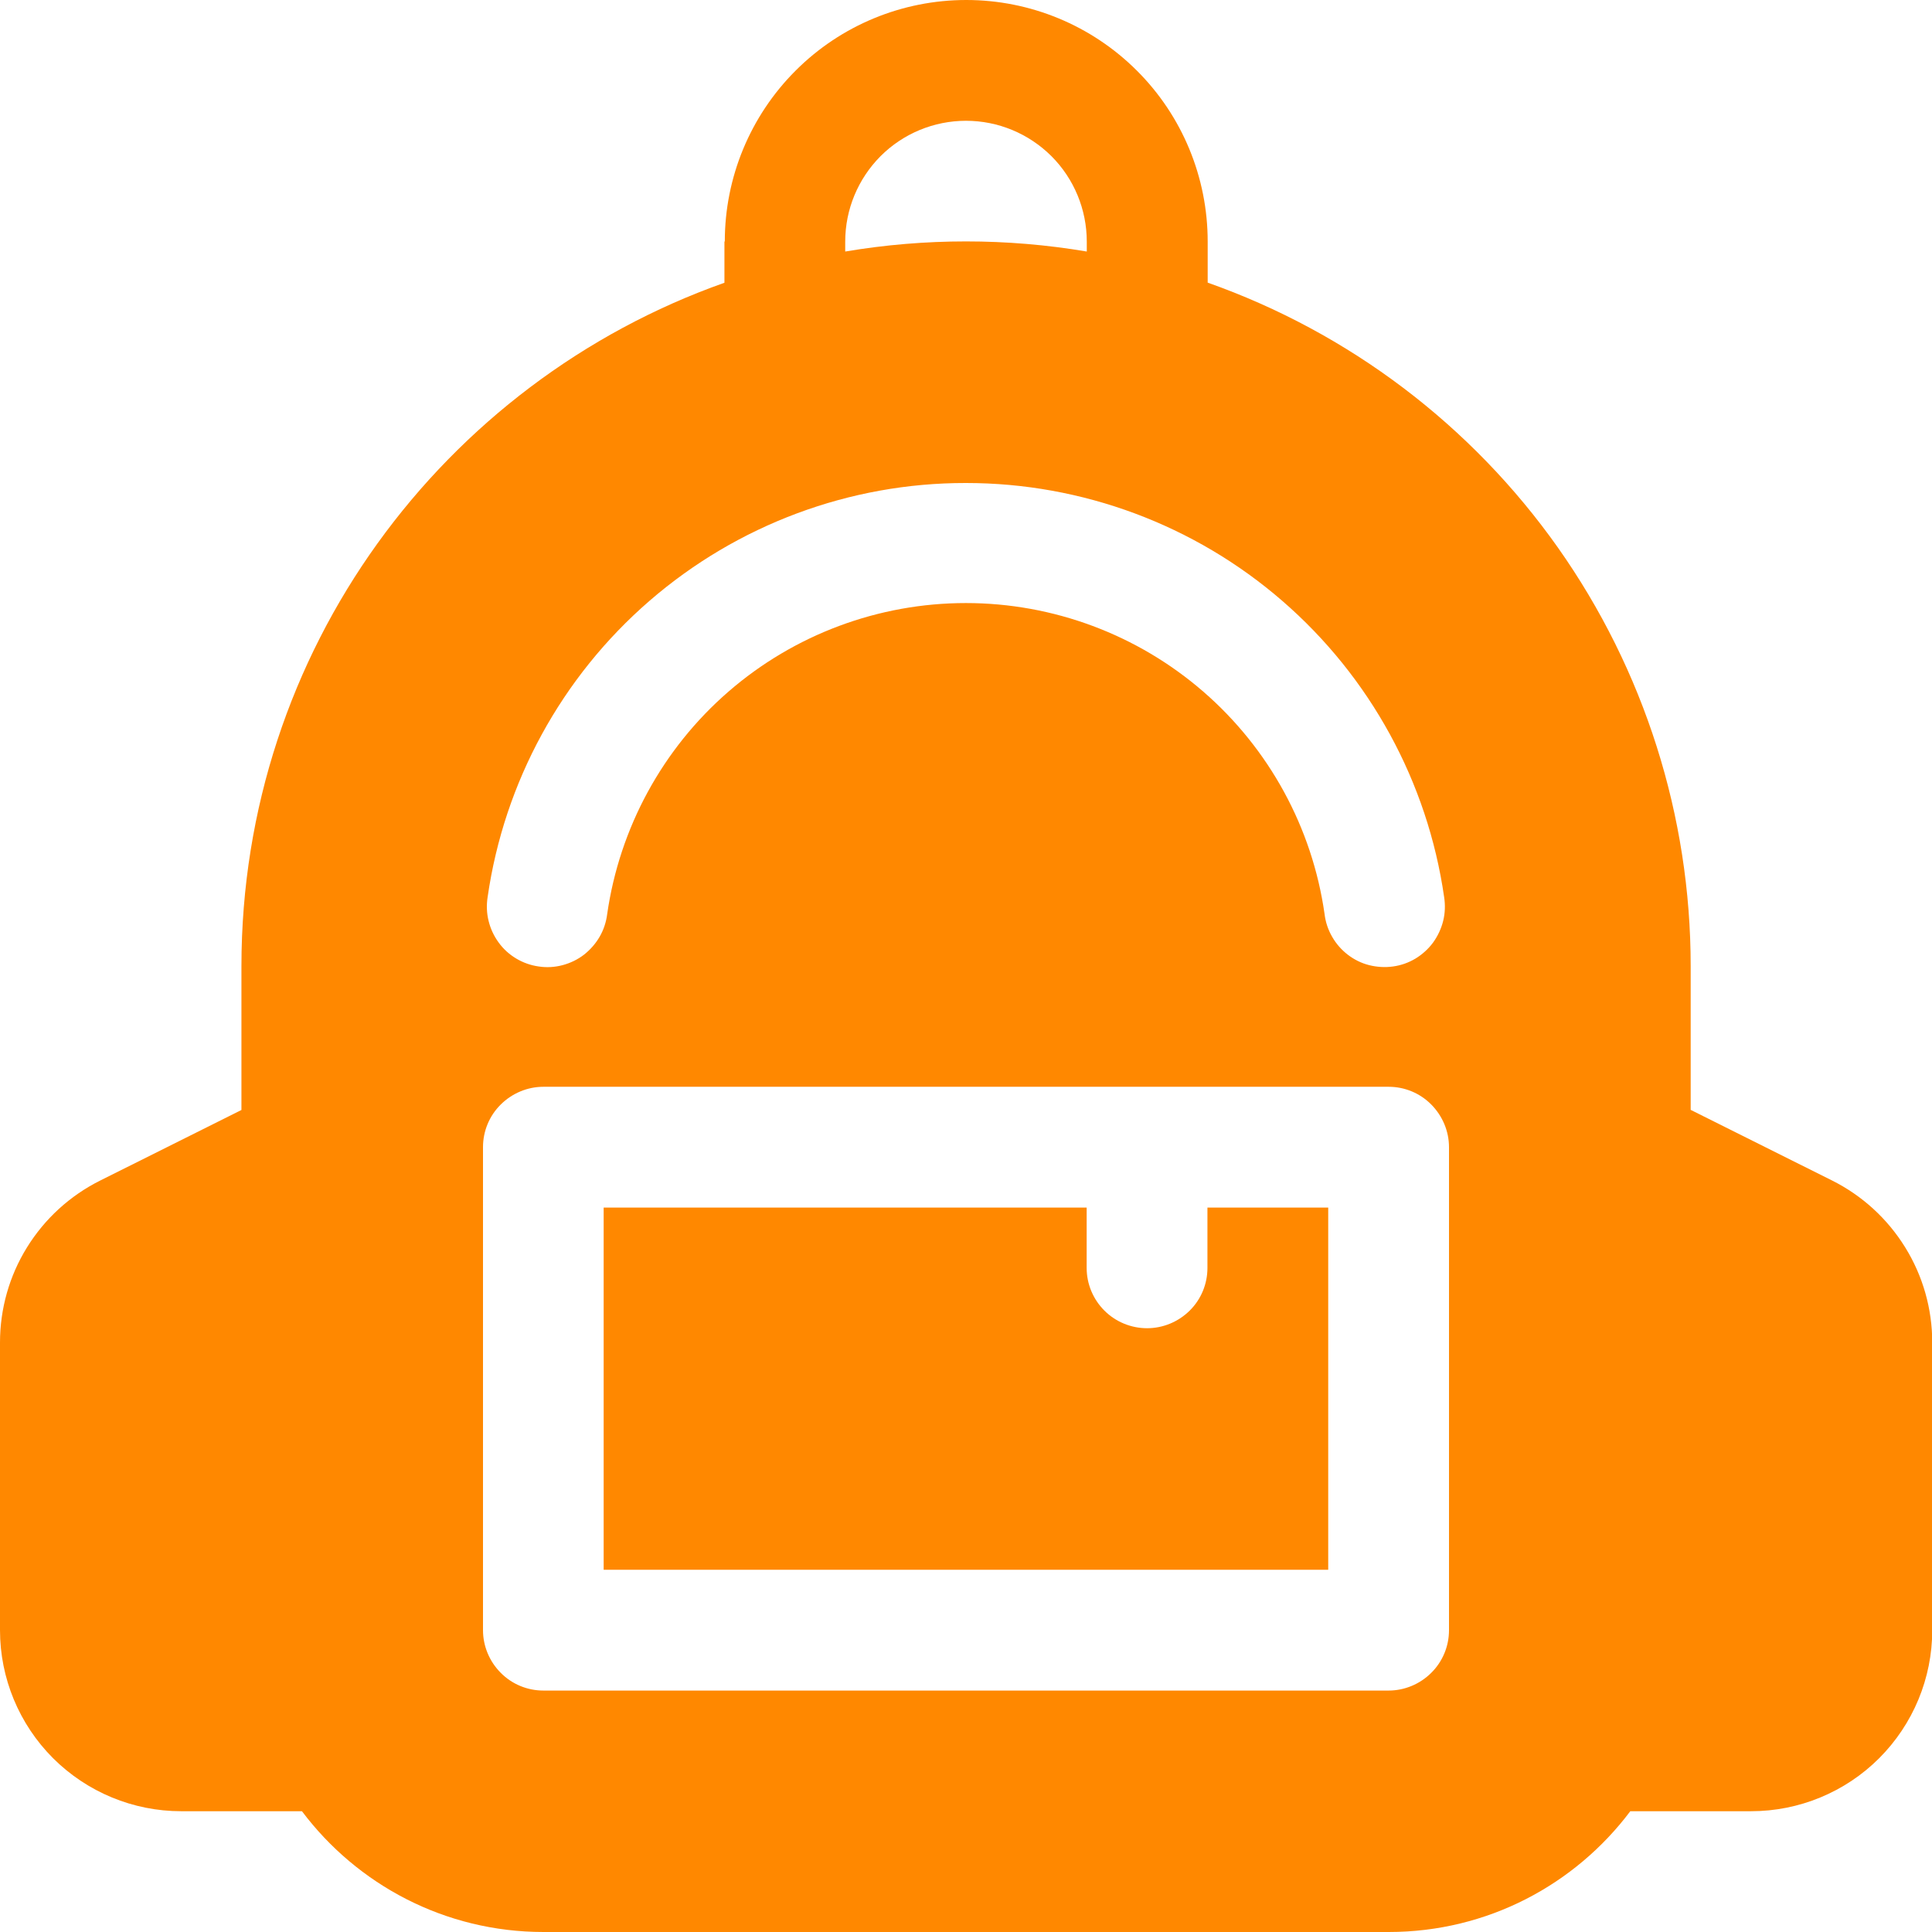
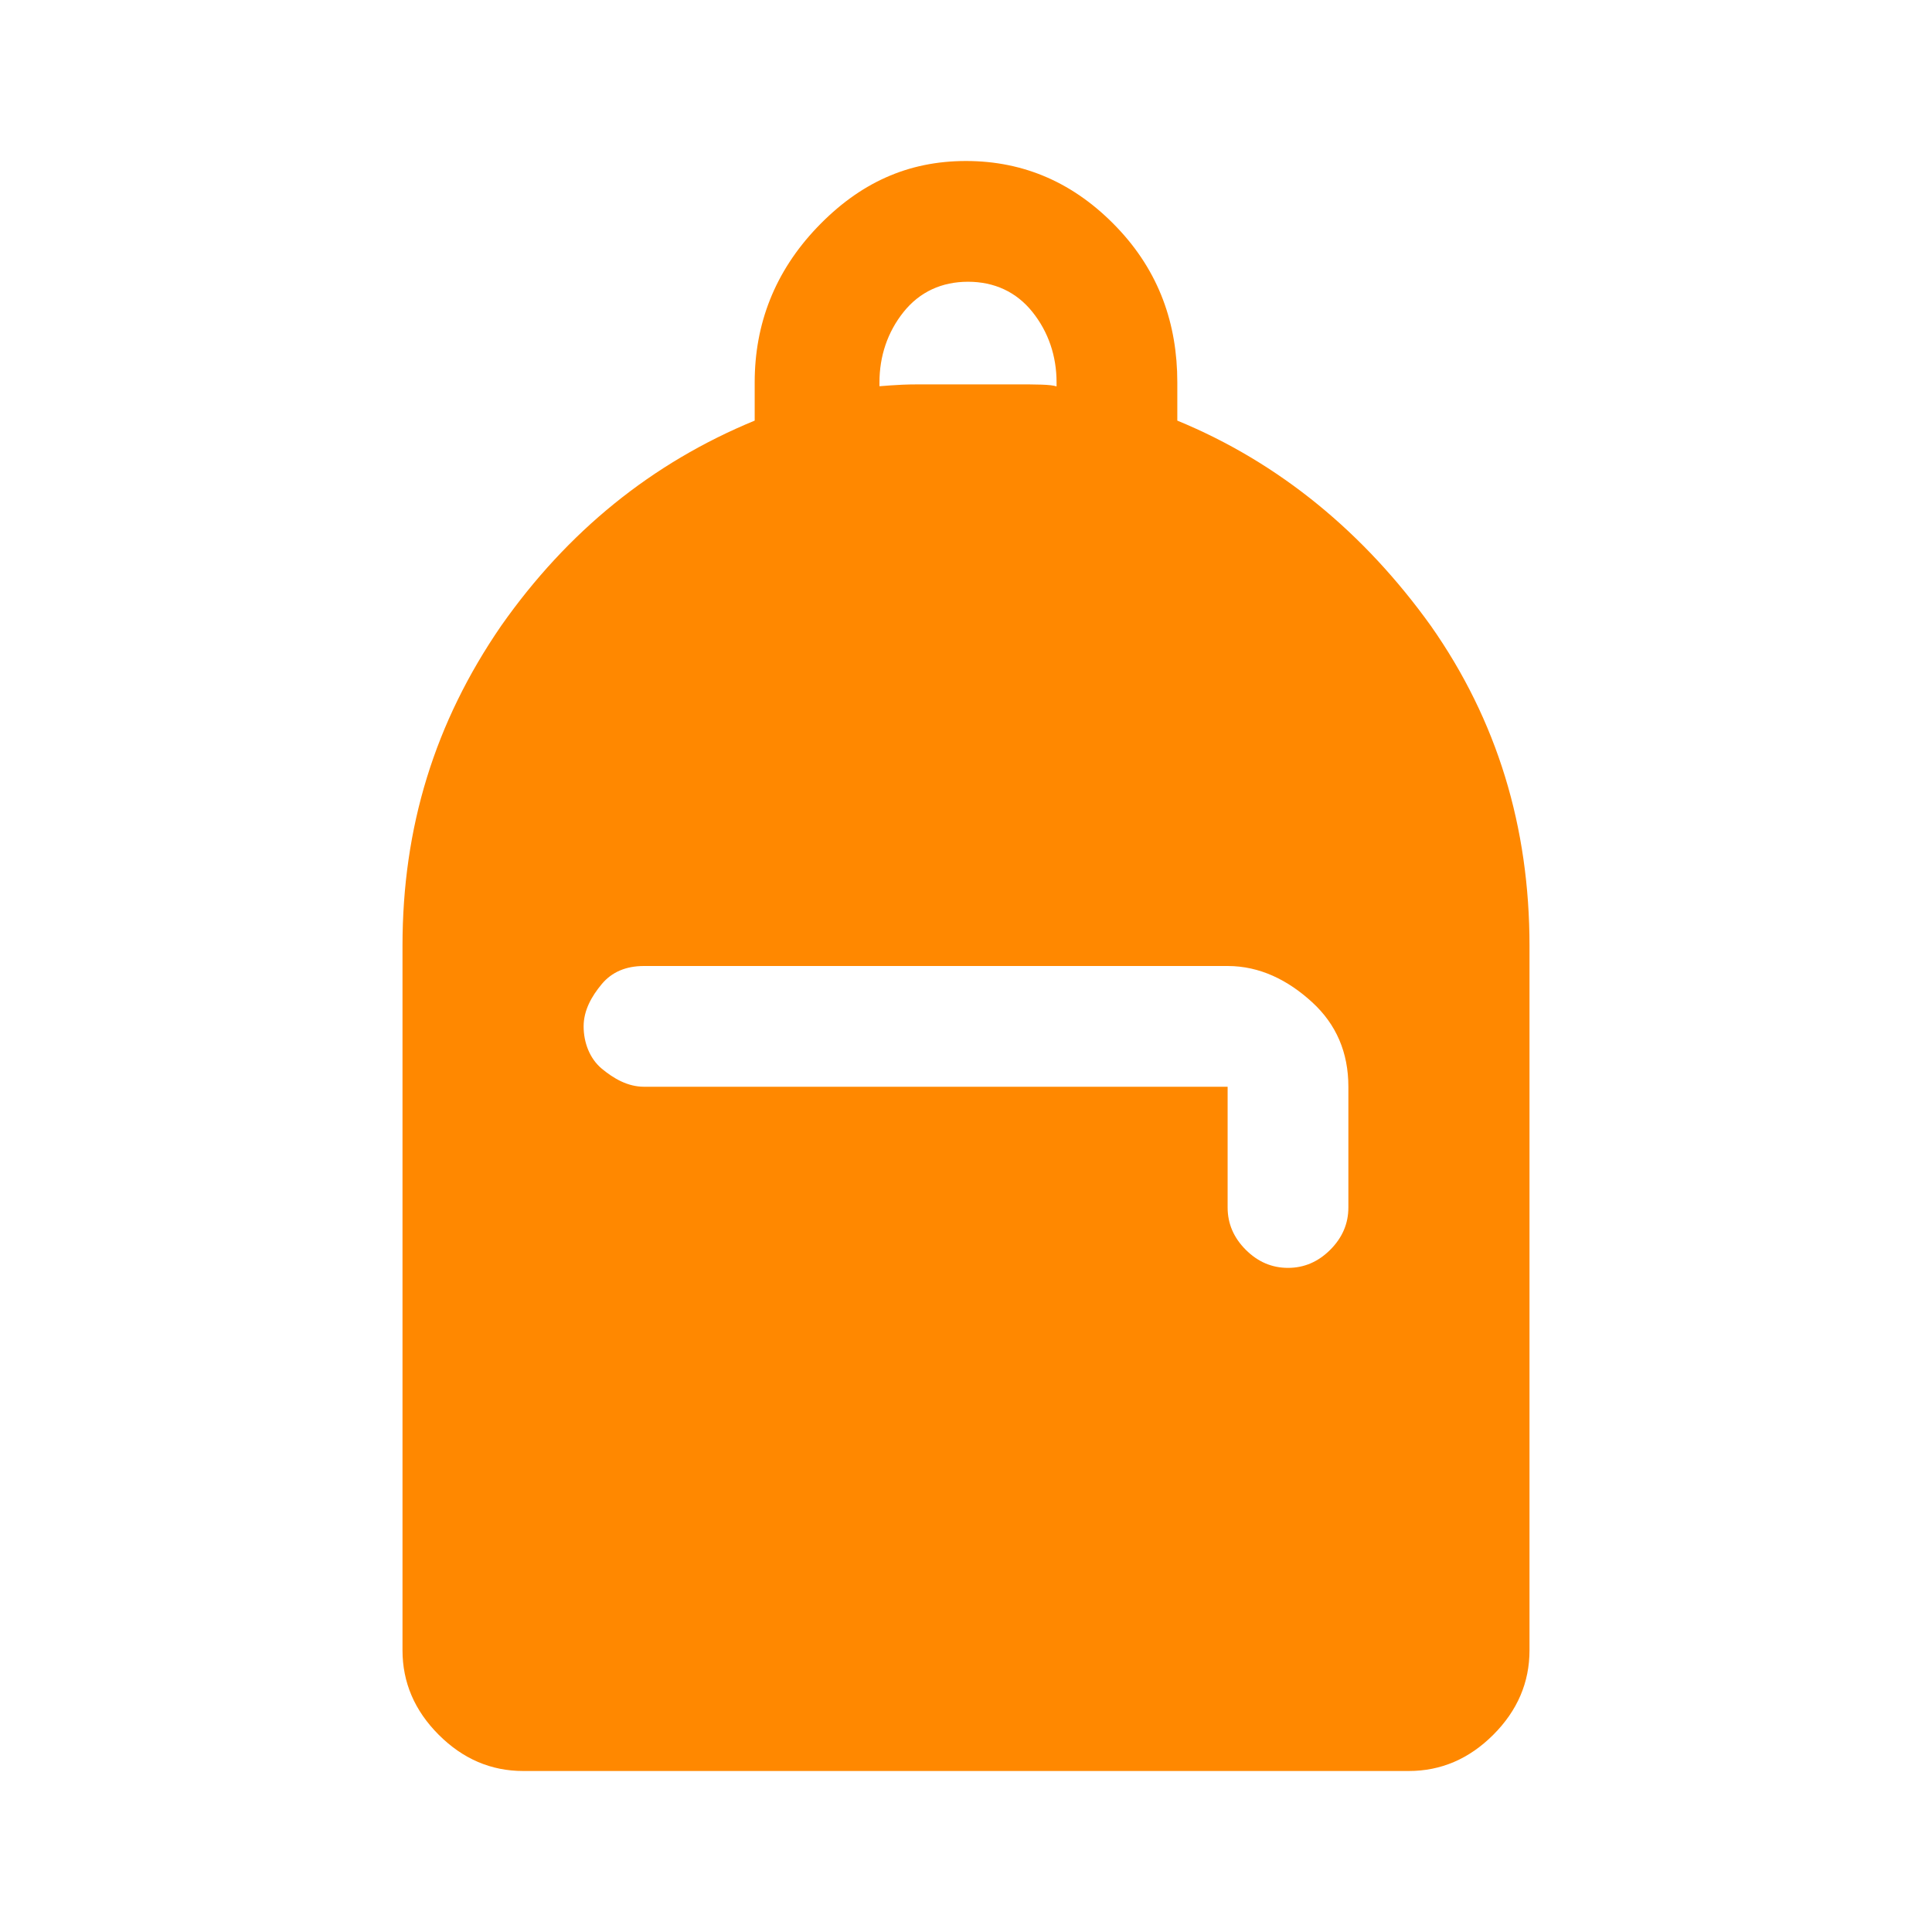
- <svg xmlns="http://www.w3.org/2000/svg" id="Capa_2" viewBox="0 0 159 159">
+ <svg xmlns="http://www.w3.org/2000/svg" version="1.1" viewBox="0 0 96 96">
  <defs>
    <style>
      .cls-1 {
-         fill: none;
-       }
- 
-       .cls-2 {
        fill: #f80;
      }
- 
-       .cls-3 {
-         clip-path: url(#clippath);
-       }
    </style>
-     <clipPath id="clippath">
-       <rect class="cls-1" width="159" height="159" />
-     </clipPath>
  </defs>
-   <g id="Capa_1-2" data-name="Capa_1">
-     <g class="cls-3">
-       <g>
-         <path class="cls-2" d="M49.69,129.19h59.62v-29.81h-9.94v4.97c0,1.32-.52,2.58-1.46,3.51s-2.2,1.45-3.51,1.45-2.58-.52-3.51-1.45-1.46-2.19-1.46-3.51v-4.97h-39.75v29.81Z" />
-         <path class="cls-2" d="M59.62,19.88v3.39c-23.15,8.19-39.75,30.28-39.75,56.24v11.84l-11.63,5.81c-2.48,1.24-4.56,3.14-6.02,5.5C.77,105,0,107.71,0,110.49v23.67c0,3.95,1.57,7.74,4.37,10.54,2.8,2.79,6.59,4.36,10.54,4.36h9.94c4.53,6.03,11.75,9.94,19.88,9.94h69.56c8.13,0,15.34-3.9,19.88-9.94h9.94c3.95,0,7.75-1.57,10.54-4.36,2.8-2.8,4.37-6.59,4.37-10.54v-23.67c0-2.77-.77-5.49-2.23-7.84-1.46-2.36-3.54-4.26-6.02-5.5l-11.63-5.81v-11.84c0-12.33-3.82-24.37-10.93-34.44-7.12-10.07-17.19-17.69-28.82-21.8v-3.39c0-5.27-2.09-10.33-5.82-14.05-3.73-3.73-8.78-5.82-14.05-5.82s-10.33,2.09-14.05,5.82c-3.73,3.73-5.82,8.78-5.82,14.05ZM79.5,9.94c2.64,0,5.16,1.05,7.03,2.91,1.86,1.86,2.91,4.39,2.91,7.03v.82c-6.58-1.11-13.3-1.11-19.88,0v-.82c0-2.64,1.05-5.16,2.91-7.03,1.86-1.86,4.39-2.91,7.03-2.91ZM79.5,39.75c9.56,0,18.81,3.44,26.03,9.7,7.23,6.26,11.96,14.92,13.32,24.38.1.65.08,1.32-.08,1.96-.16.64-.44,1.24-.83,1.78-.39.53-.89.98-1.45,1.32-.57.34-1.19.56-1.85.65-.65.09-1.32.05-1.96-.11s-1.24-.46-1.76-.86c-.52-.4-.96-.9-1.29-1.48-.33-.57-.54-1.2-.62-1.86-1.01-7.11-4.56-13.61-9.98-18.31-5.42-4.7-12.36-7.29-19.54-7.29s-14.12,2.59-19.54,7.29c-5.42,4.7-8.96,11.21-9.98,18.31-.08.65-.29,1.29-.62,1.86-.33.57-.77,1.07-1.29,1.48-.52.4-1.12.69-1.76.86-.64.17-1.3.21-1.96.11-.65-.09-1.28-.31-1.85-.65-.57-.34-1.06-.78-1.45-1.32-.39-.53-.67-1.13-.83-1.78-.16-.64-.18-1.31-.08-1.96,1.36-9.46,6.09-18.12,13.32-24.38,7.23-6.26,16.47-9.71,26.03-9.7ZM44.72,89.44h69.56c1.32,0,2.58.52,3.51,1.46s1.46,2.2,1.46,3.51v39.75c0,1.32-.52,2.58-1.46,3.51-.93.93-2.2,1.46-3.51,1.46H44.72c-1.32,0-2.58-.52-3.51-1.46-.93-.93-1.46-2.2-1.46-3.51v-39.75c0-1.32.52-2.58,1.46-3.51s2.2-1.46,3.51-1.46Z" />
-       </g>
+   <g>
+     <g id="Capa_1">
+       <path class="cls-1" d="M26,88c-1.6,0-3-.6-4.2-1.8s-1.8-2.6-1.8-4.2v-35c0-5.9,1.6-11.1,4.9-15.9,3.3-4.7,7.5-8.1,12.6-10.2v-1.9c0-2.9,1-5.5,3.1-7.7s4.5-3.3,7.4-3.3,5.4,1.1,7.5,3.3,3,4.8,3,7.7v1.9c5.1,2.1,9.3,5.6,12.6,10.2,3.3,4.7,4.9,10,4.9,15.9v35c0,1.6-.6,3-1.8,4.2s-2.6,1.8-4.2,1.8H26ZM64,63c.8,0,1.5-.3,2.1-.9s.9-1.3.9-2.1v-6c0-1.7-.6-3.1-1.8-4.2s-2.6-1.8-4.2-1.8h-29c-.9,0-1.6.3-2.1.9s-.9,1.3-.9,2.1.3,1.6.9,2.1,1.3.9,2.1.9h29v6c0,.8.3,1.5.9,2.1s1.3.9,2.1.9ZM43.5,19.2c.3,0,1-.1,2.1-.1s1.8,0,2.4,0,1.4,0,2.5,0c1,0,1.7,0,2,.1v-.2c0-1.3-.4-2.5-1.2-3.5-.8-1-1.9-1.5-3.2-1.5s-2.4.5-3.2,1.5-1.2,2.2-1.2,3.5v.2Z" />
    </g>
  </g>
</svg>
